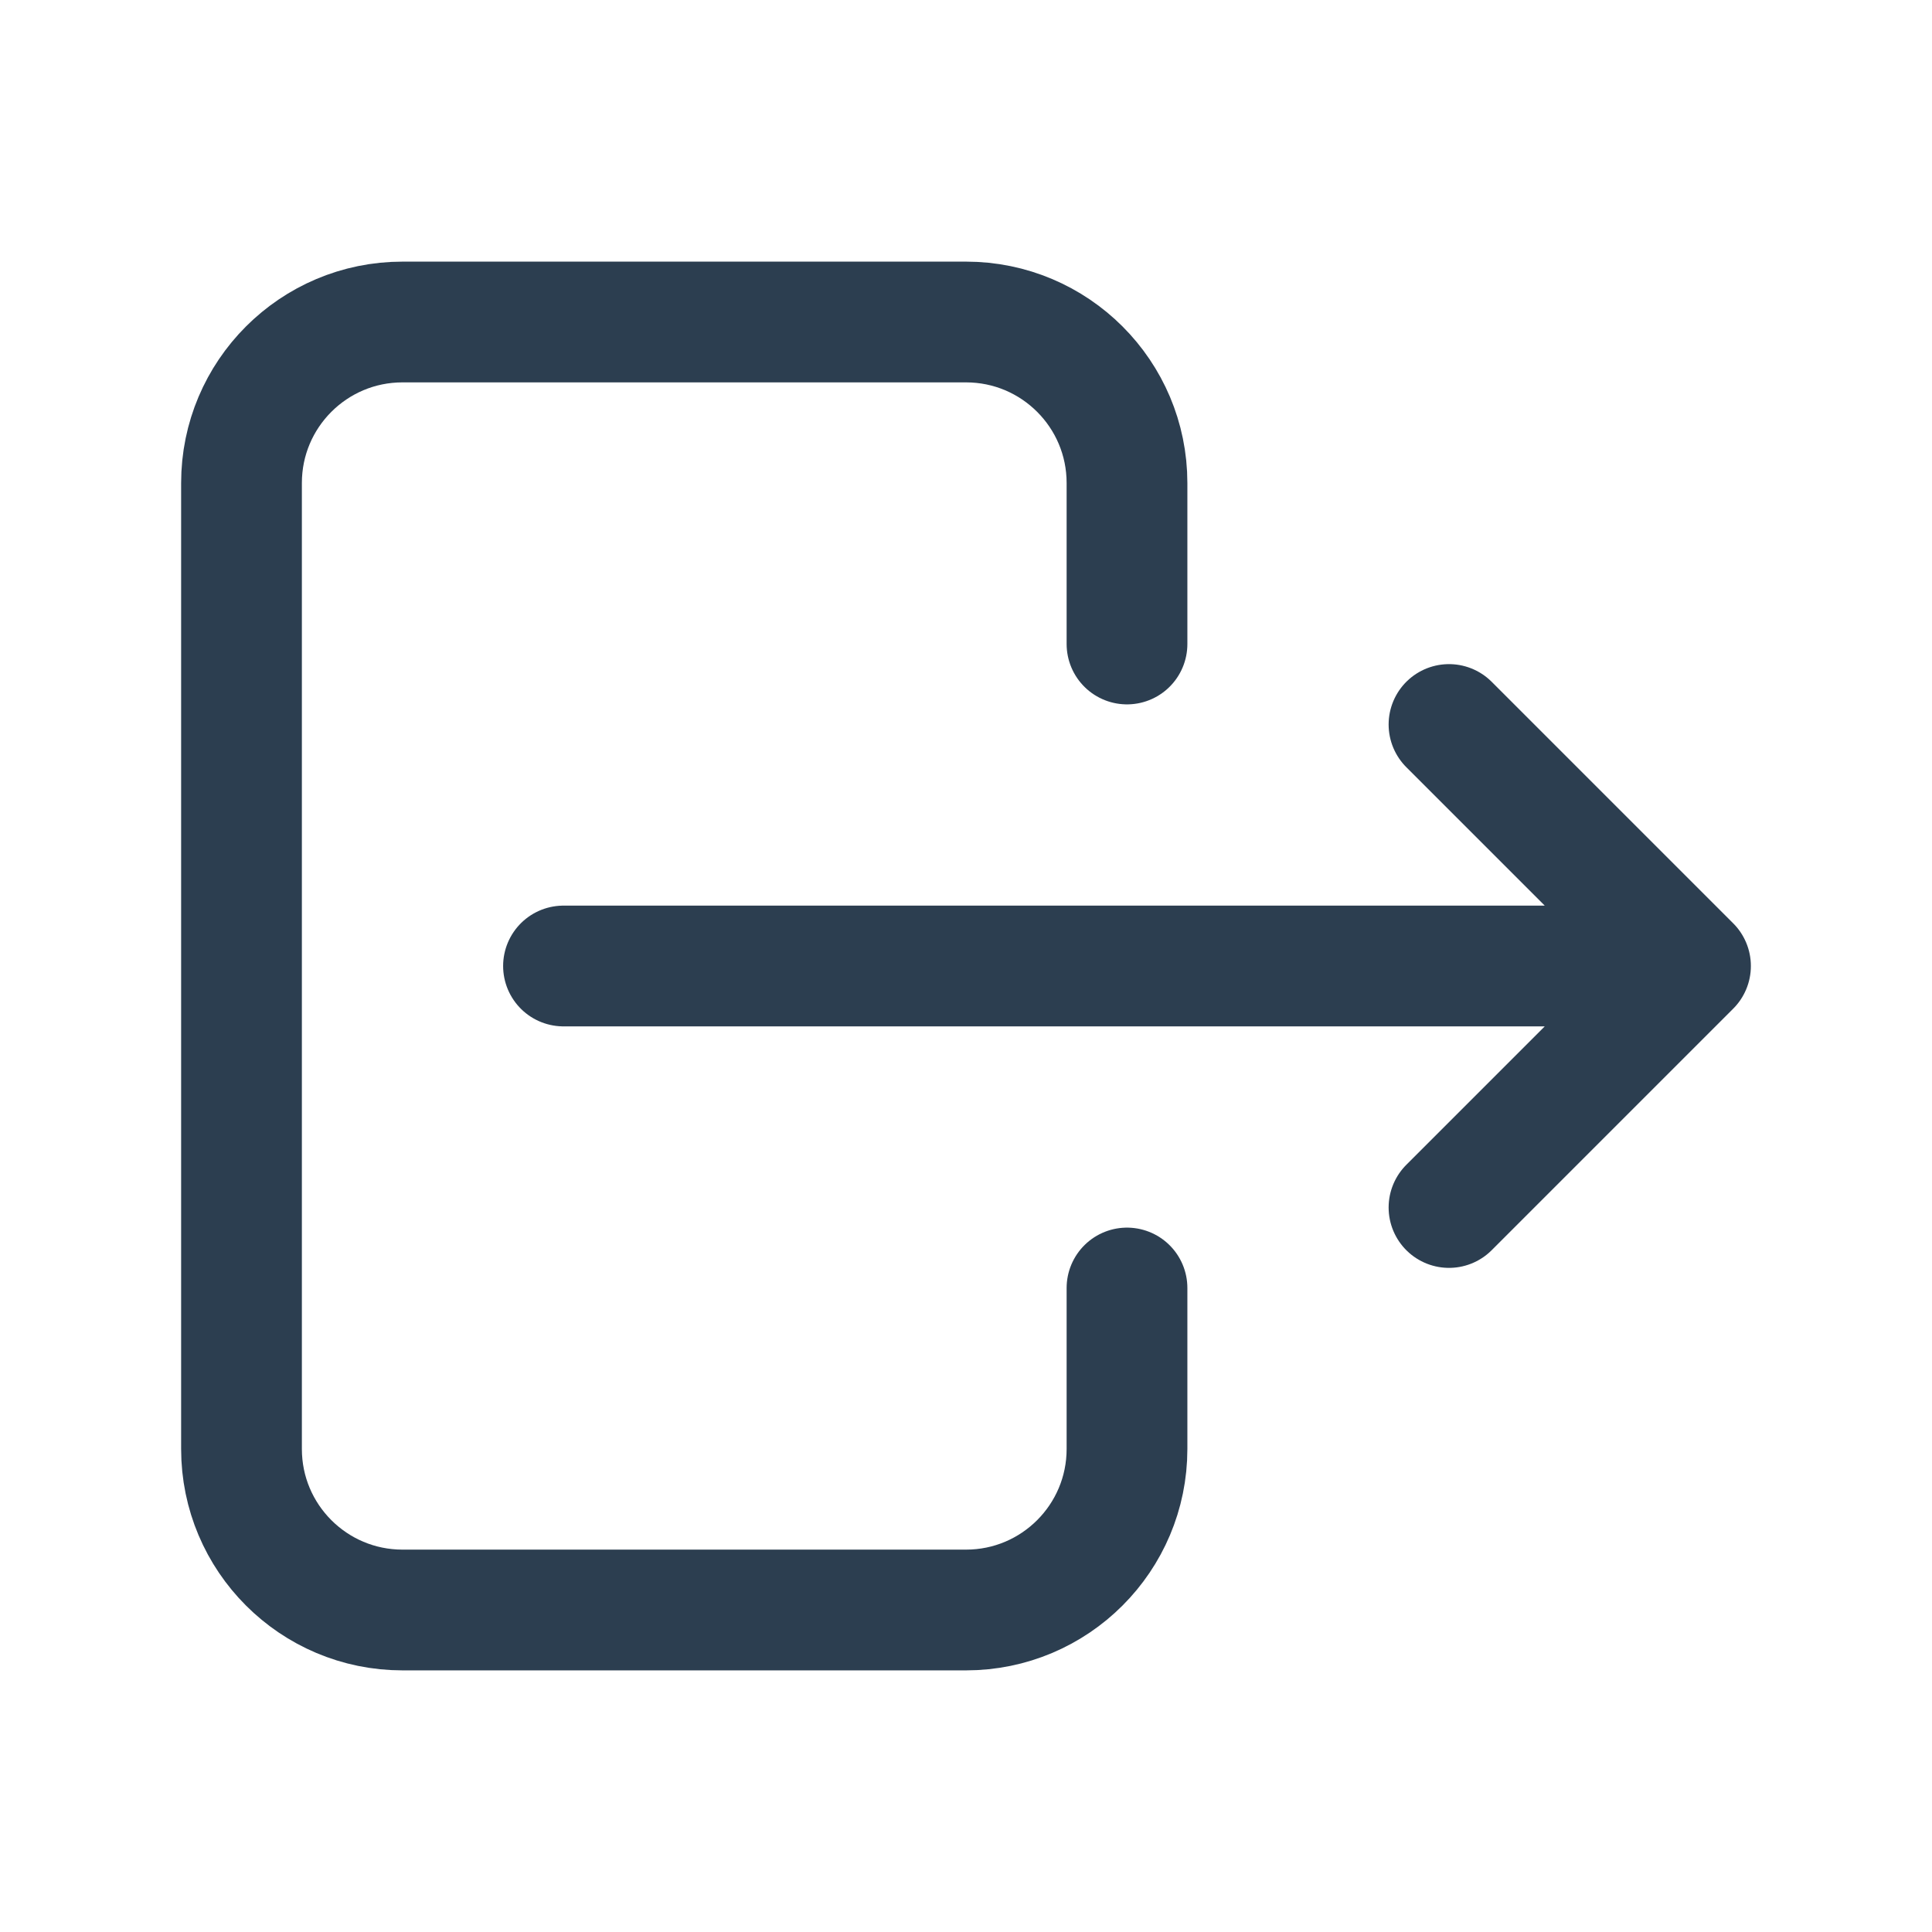
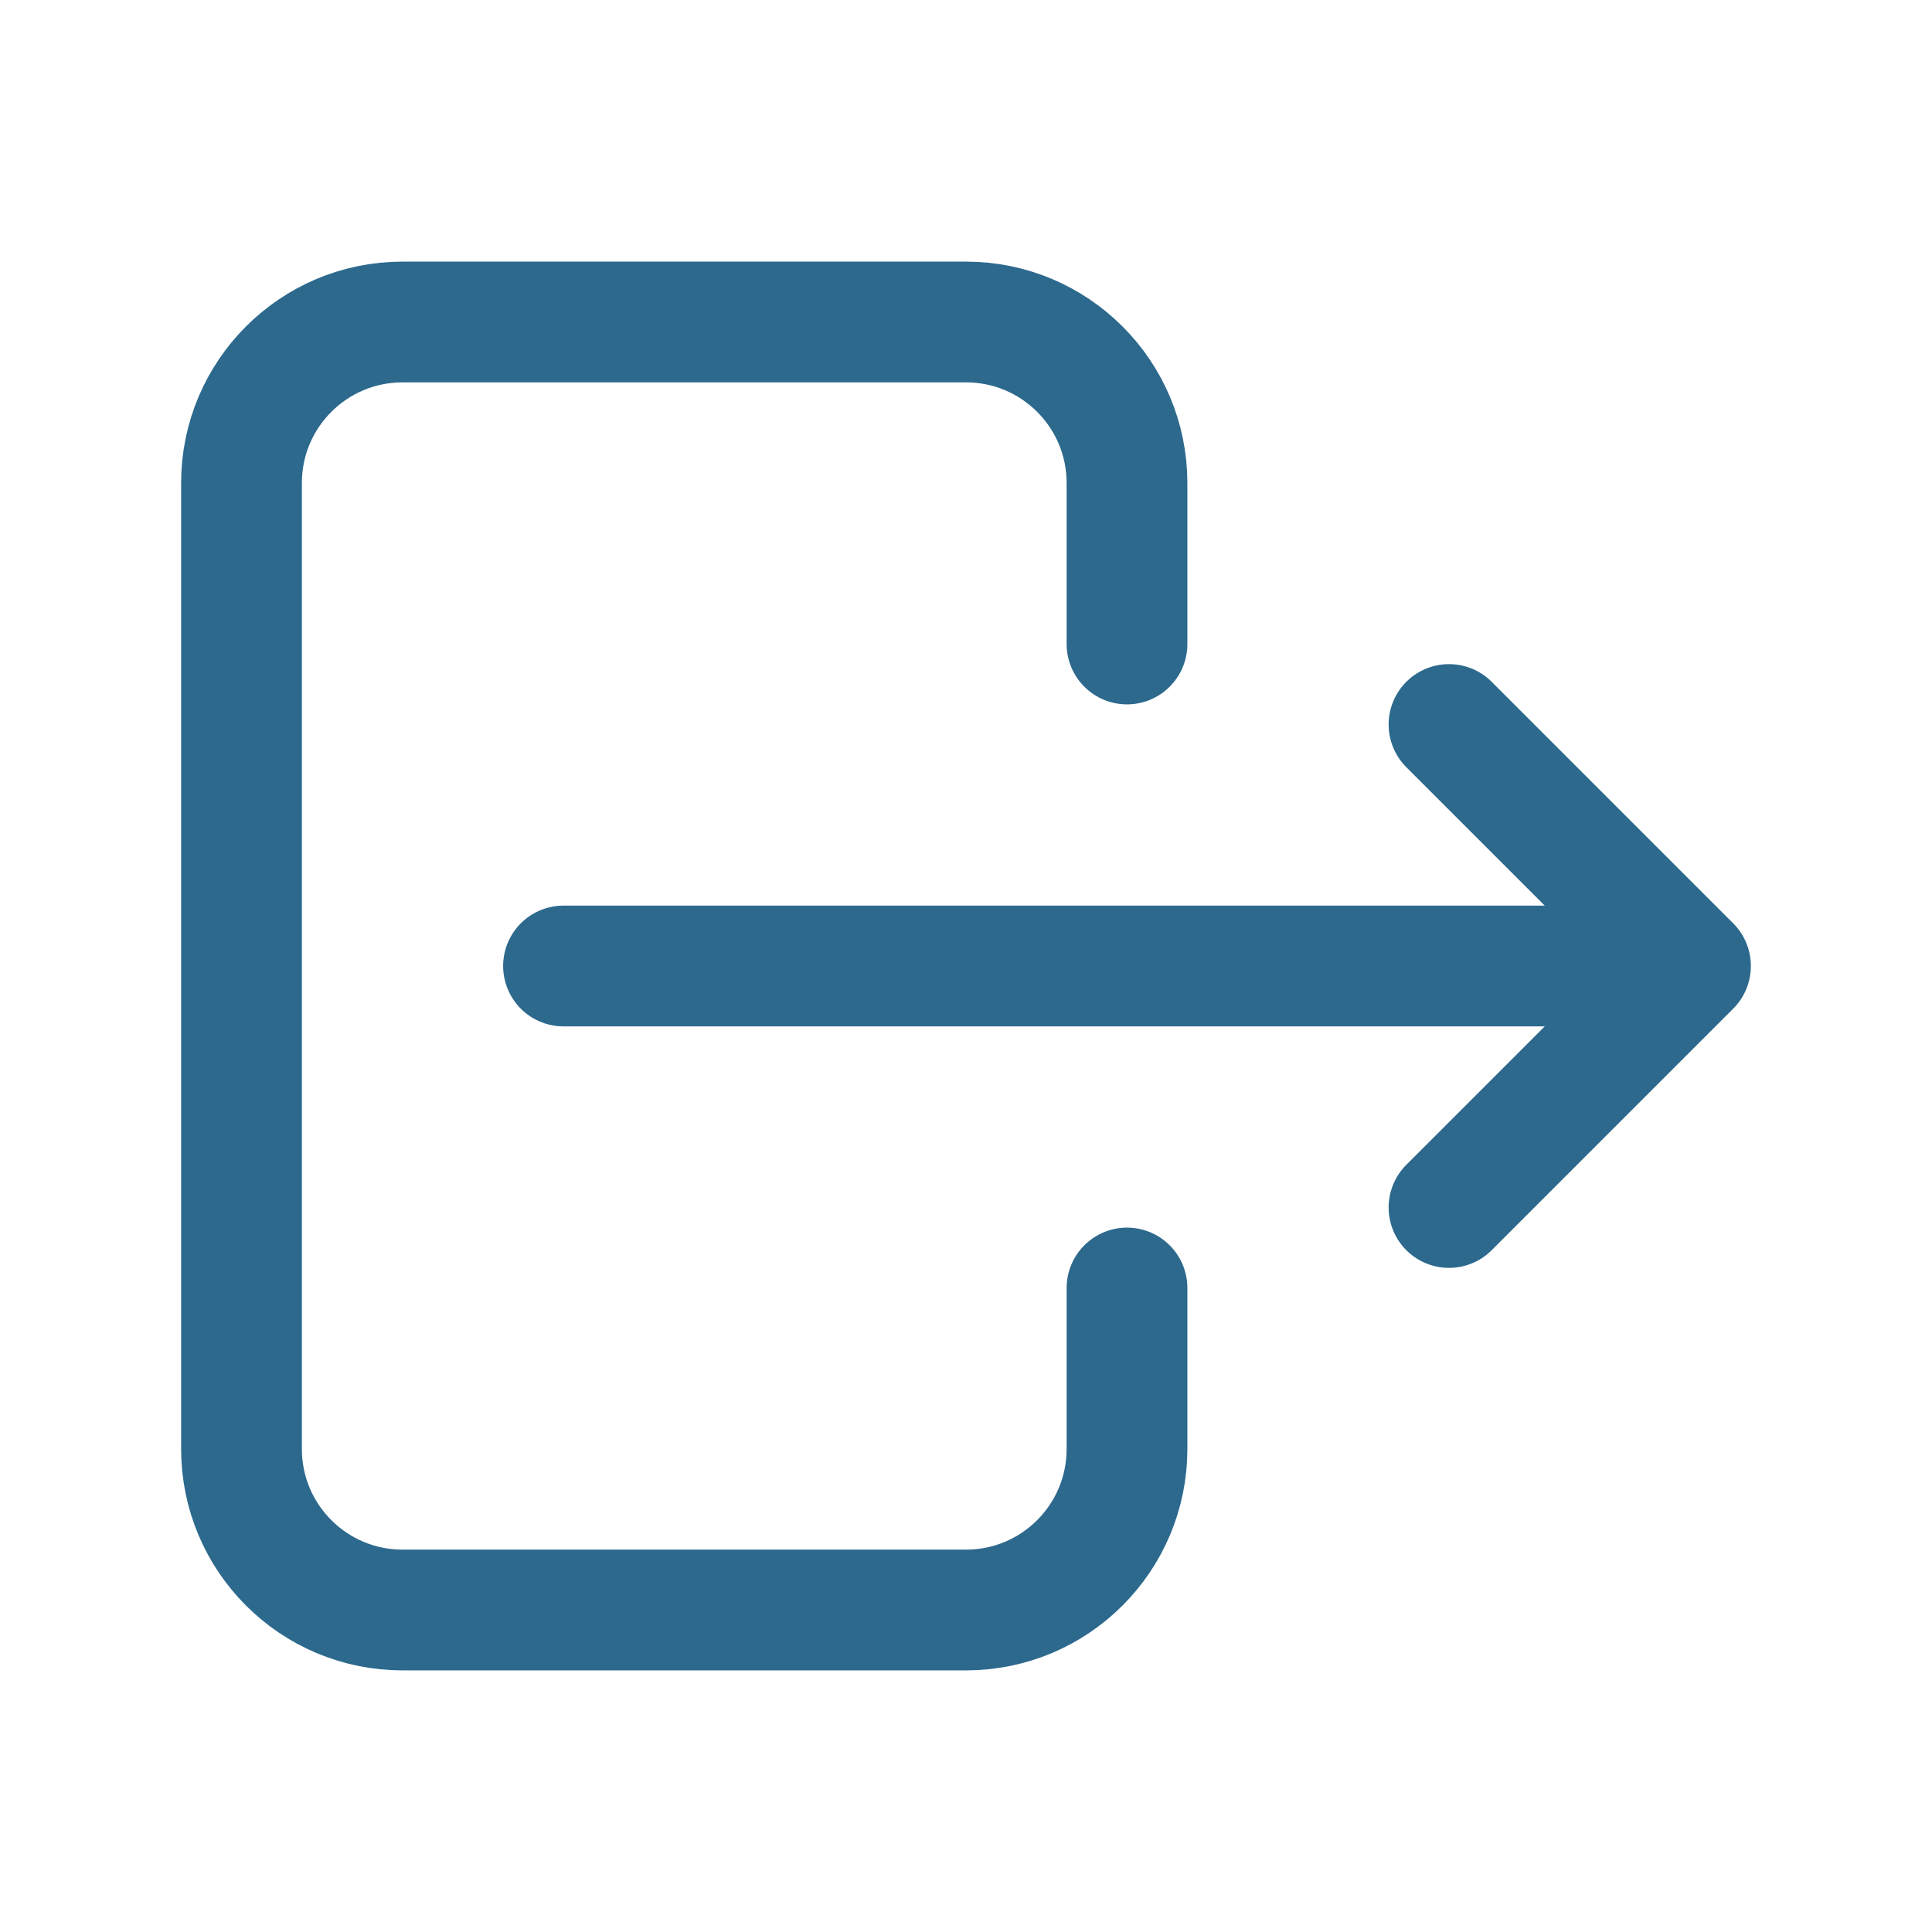
- <svg xmlns="http://www.w3.org/2000/svg" class="icon icon-tabler icon-tabler-logout" width="44" height="44" viewBox="0 0 24 24" stroke-width="1.5" stroke="#2c3e50" fill="none" stroke-linecap="round" stroke-linejoin="round">
+ <svg xmlns="http://www.w3.org/2000/svg" class="icon icon-tabler icon-tabler-logout" width="44" height="44" viewBox="0 0 24 24" stroke-width="1.5" stroke="#2c698d" fill="none" stroke-linecap="round" stroke-linejoin="round">
  <path stroke="none" d="M0 0h24v24H0z" fill="none" />
  <path d="M14 8v-2a2 2 0 0 0 -2 -2h-7a2 2 0 0 0 -2 2v12a2 2 0 0 0 2 2h7a2 2 0 0 0 2 -2v-2" />
  <path d="M7 12h14l-3 -3m0 6l3 -3" />
</svg>
